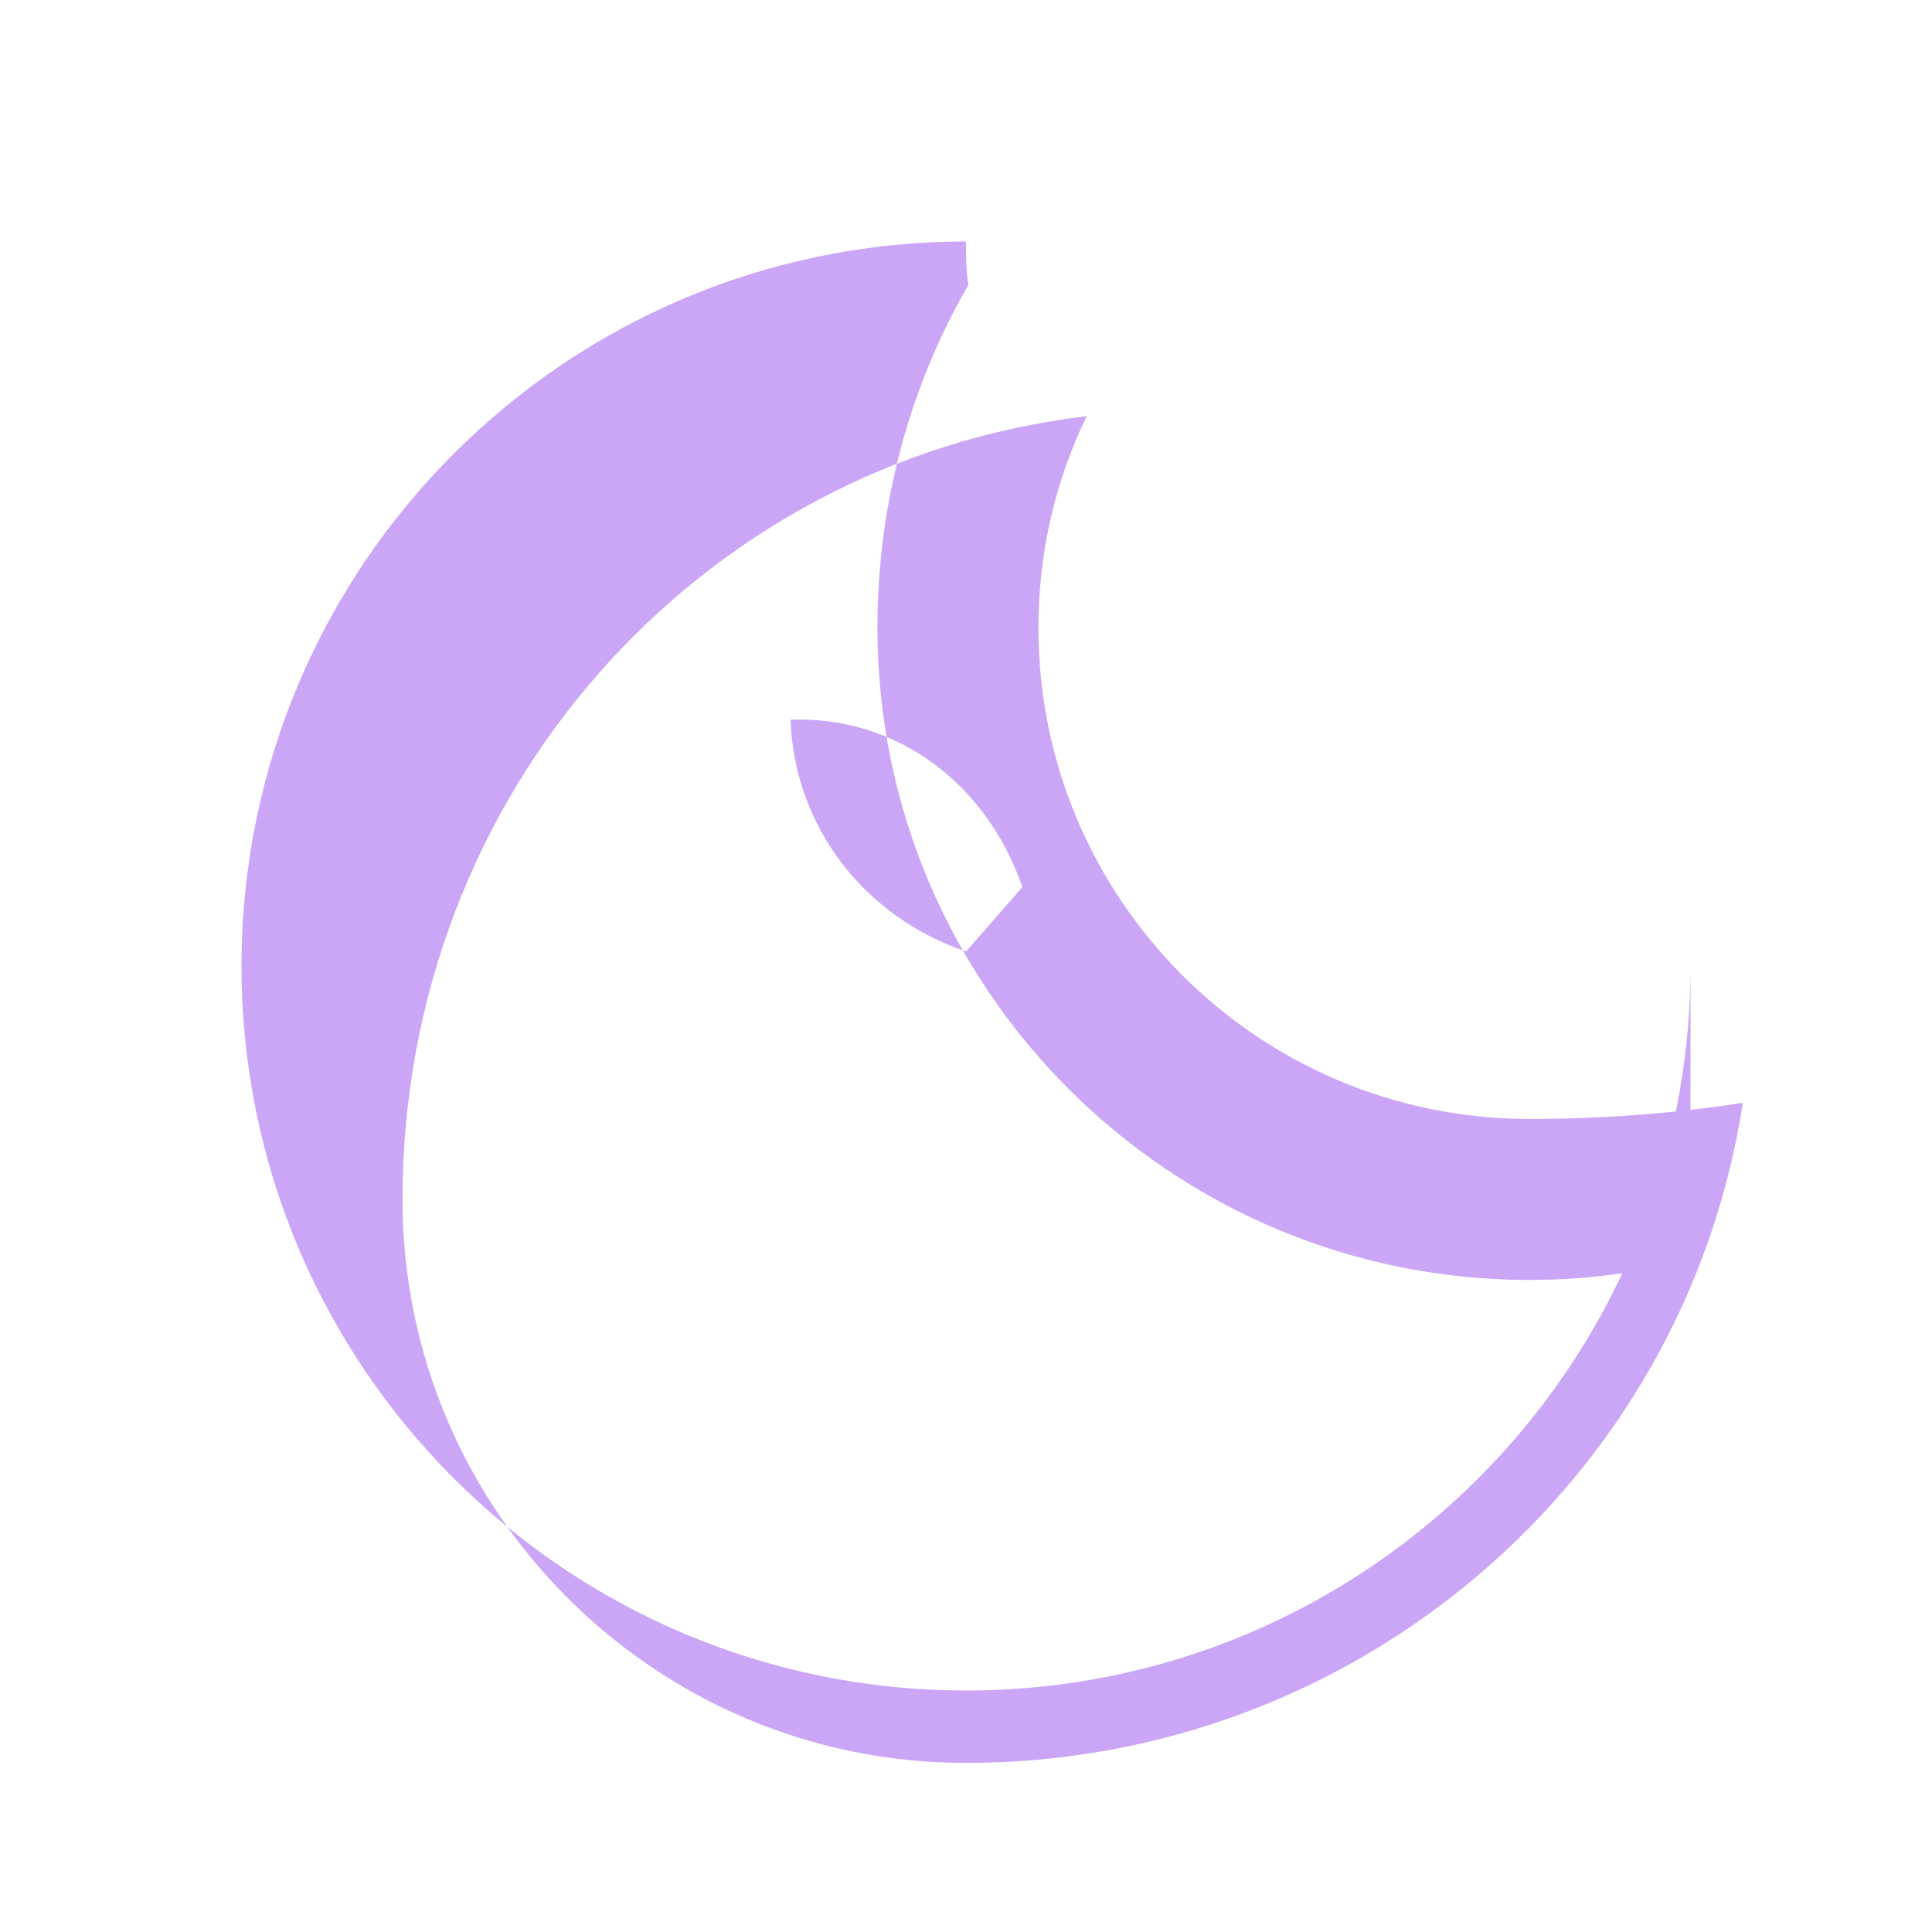
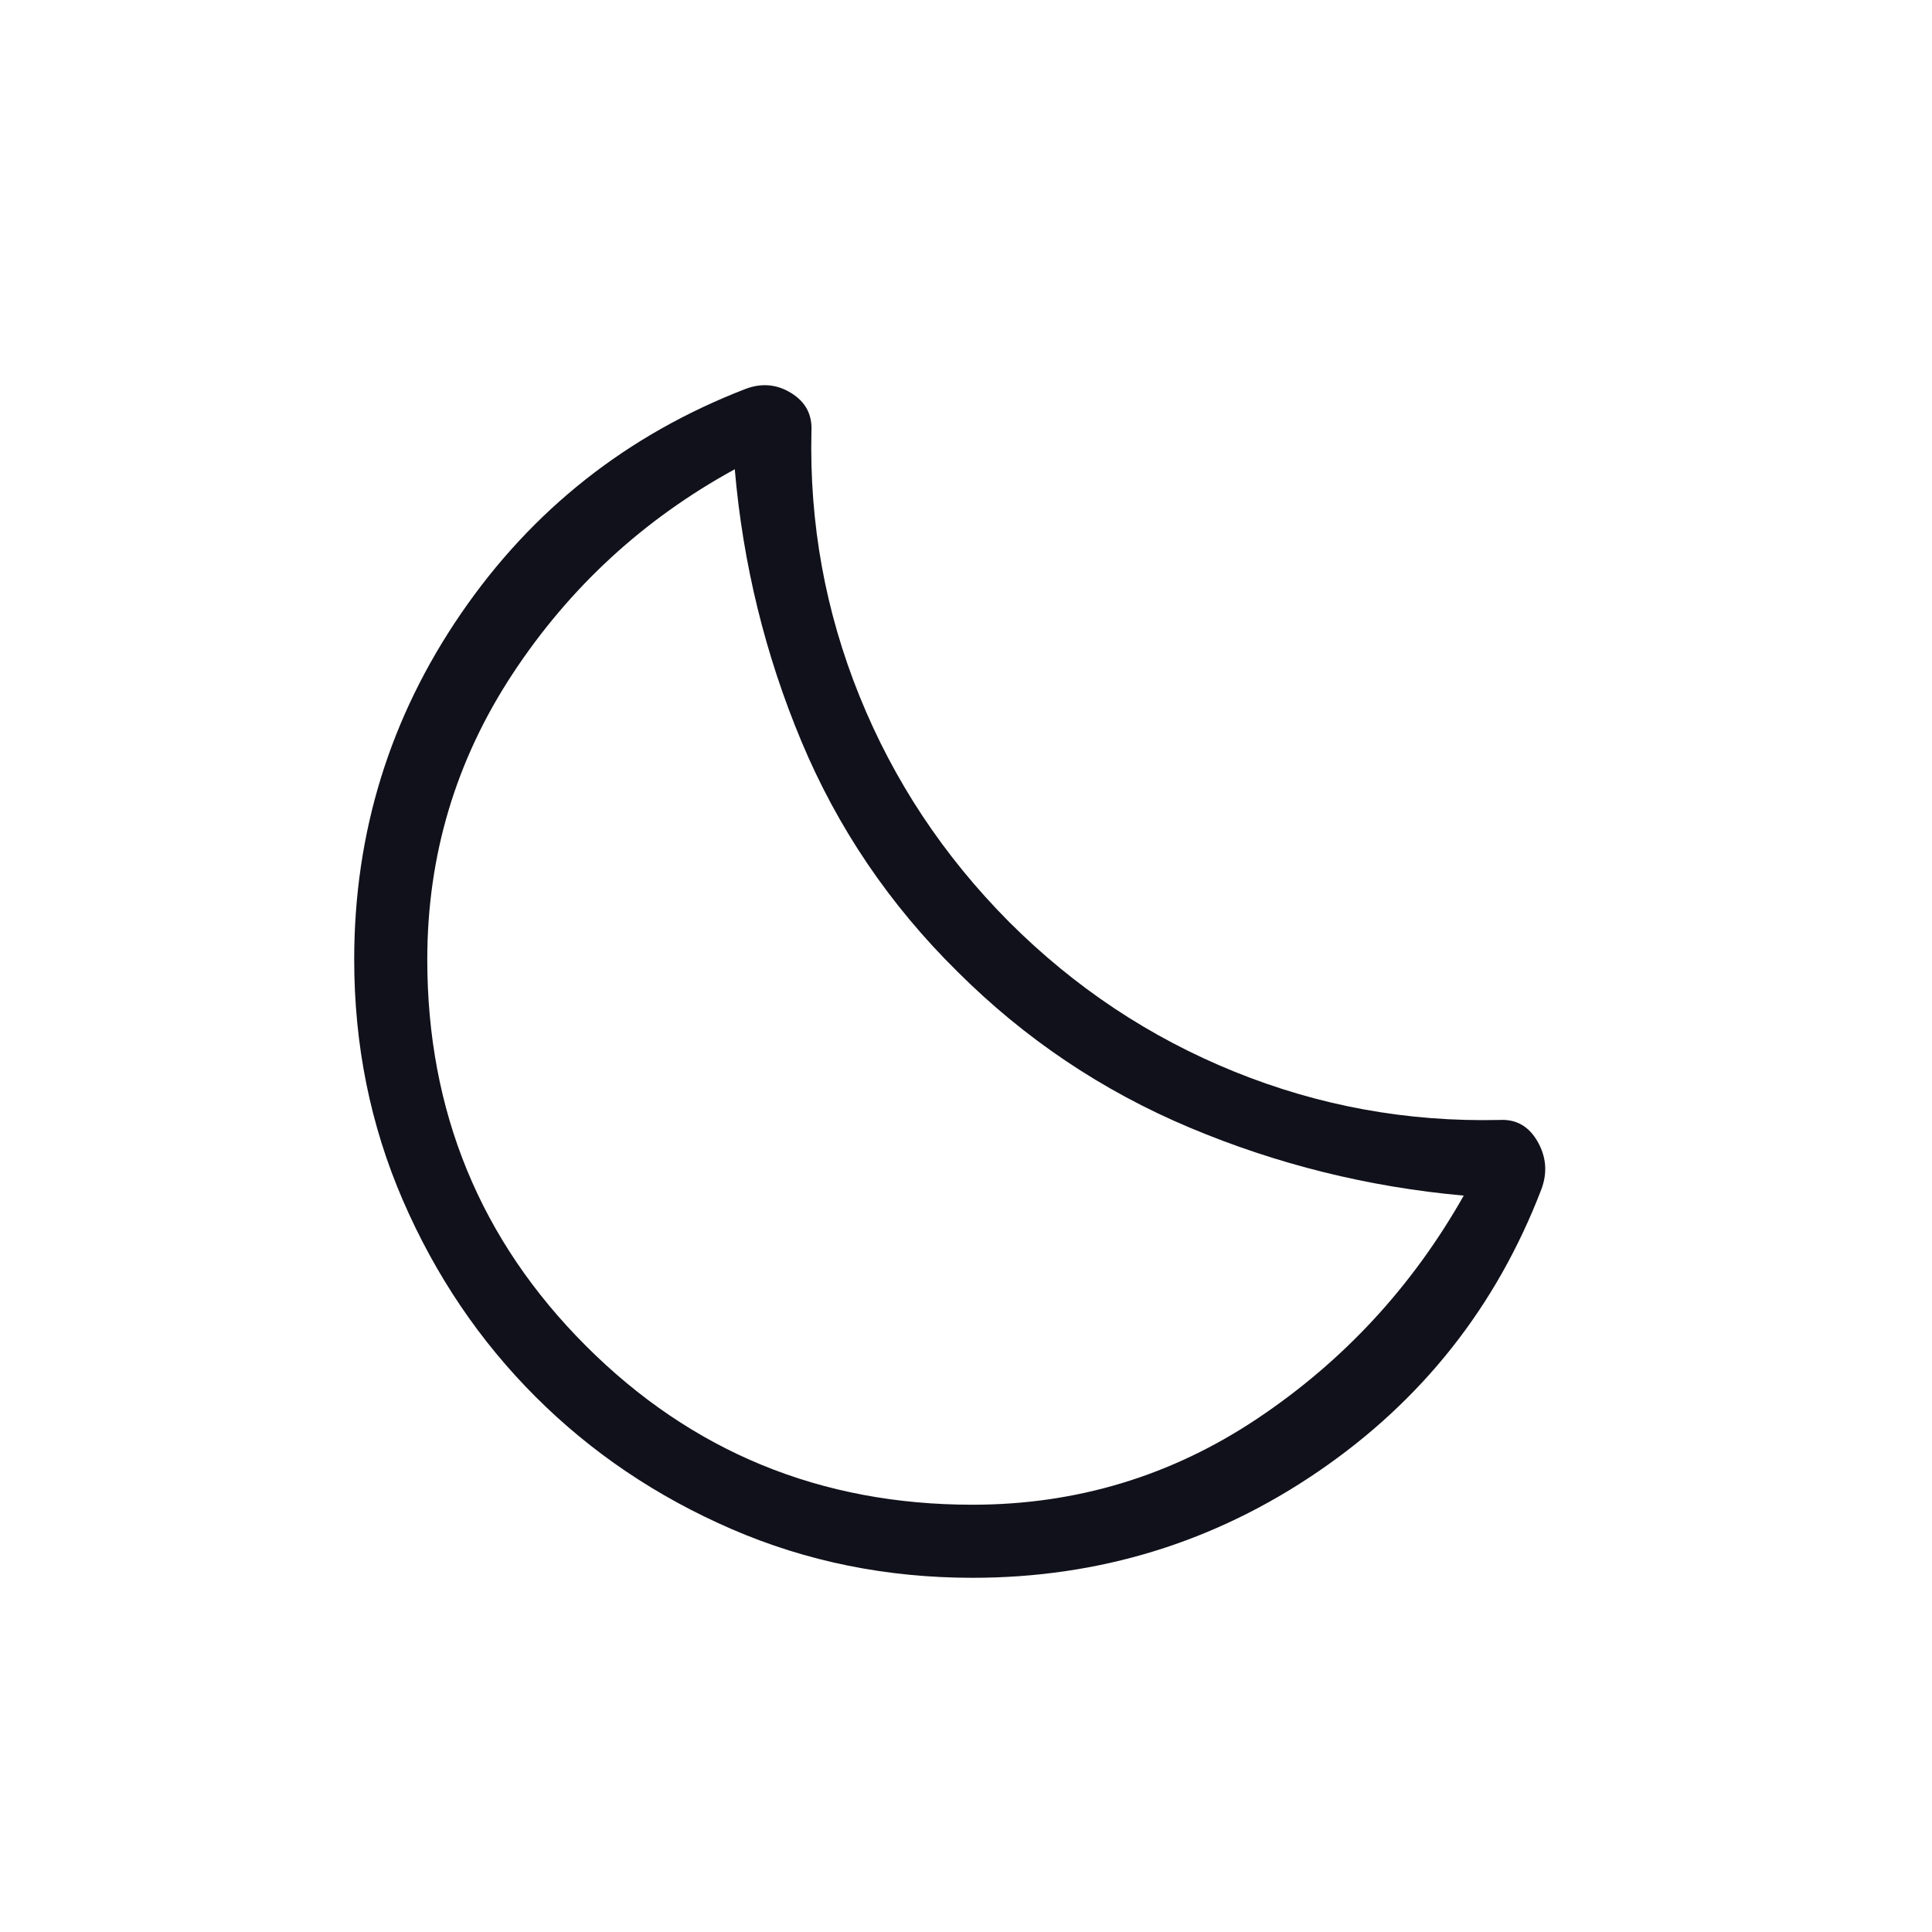
- <svg xmlns="http://www.w3.org/2000/svg" viewBox="0 0 24 24" width="128" height="128">
-   <path fill="#cba6f7" d="M12,11.82C10.74,11.39 9.87,10.28 9.82,8.94C11.16,8.89 12.27,9.76 12.7,11.02M21,12A9,9 0 0,1 12,21A9,9 0 0,1 3,12A9,9 0 0,1 12,3C12,3.18 12,3.36 12.03,3.54C11.3,4.8 10.9,6.26 10.9,7.8C10.9,12.27 14.53,15.9 19,15.9C19.7,15.9 20.37,15.81 21,15.64C21,15.82 21,16 21,16M19,13.9C15.63,13.9 12.9,11.17 12.9,7.8C12.9,6.86 13.11,5.97 13.5,5.17C8.69,5.74 5,9.85 5,14.9A7,7 0 0,0 12,21.9C16.85,21.9 20.93,18.39 21.65,13.7C20.81,13.83 19.92,13.9 19,13.9Z" />
+ <svg xmlns="http://www.w3.org/2000/svg" width="128" height="128" viewBox="0 -960 960 960">
+   <g transform="translate(96 -96) scale(0.8)">
+     <path fill="#11111b" d="M484-100q-79.77 0-149.61-30.27-69.85-30.27-121.85-82.27t-82.27-121.85Q100-404.23 100-484q0-118.15 66.35-214.92 66.34-96.77 176.57-139.46 15.08-5.77 28.5 2.5T384-812.15q-2 85.69 29.85 164.5 31.84 78.81 92.92 140.27 61.07 61.07 140 93.03 78.92 31.97 164.61 29.97 15.46-.85 23.62 13.38 8.15 14.23 2.38 29.69-41.92 109.23-138.57 175.27Q602.15-100 484-100Zm0-45.39q96.92 0 177-53.53 80.08-53.54 128.15-138.46-88.84-8-170.3-42.27-81.47-34.27-144.2-96.89-63.11-62.23-96.88-143-33.77-80.77-41.39-169-84.92 46.46-137.96 127.04-53.03 80.58-53.03 177.5 0 141.41 98.6 240.01T484-145.39Zm-9.85-331.15Z" />
+   </g>
</svg>
